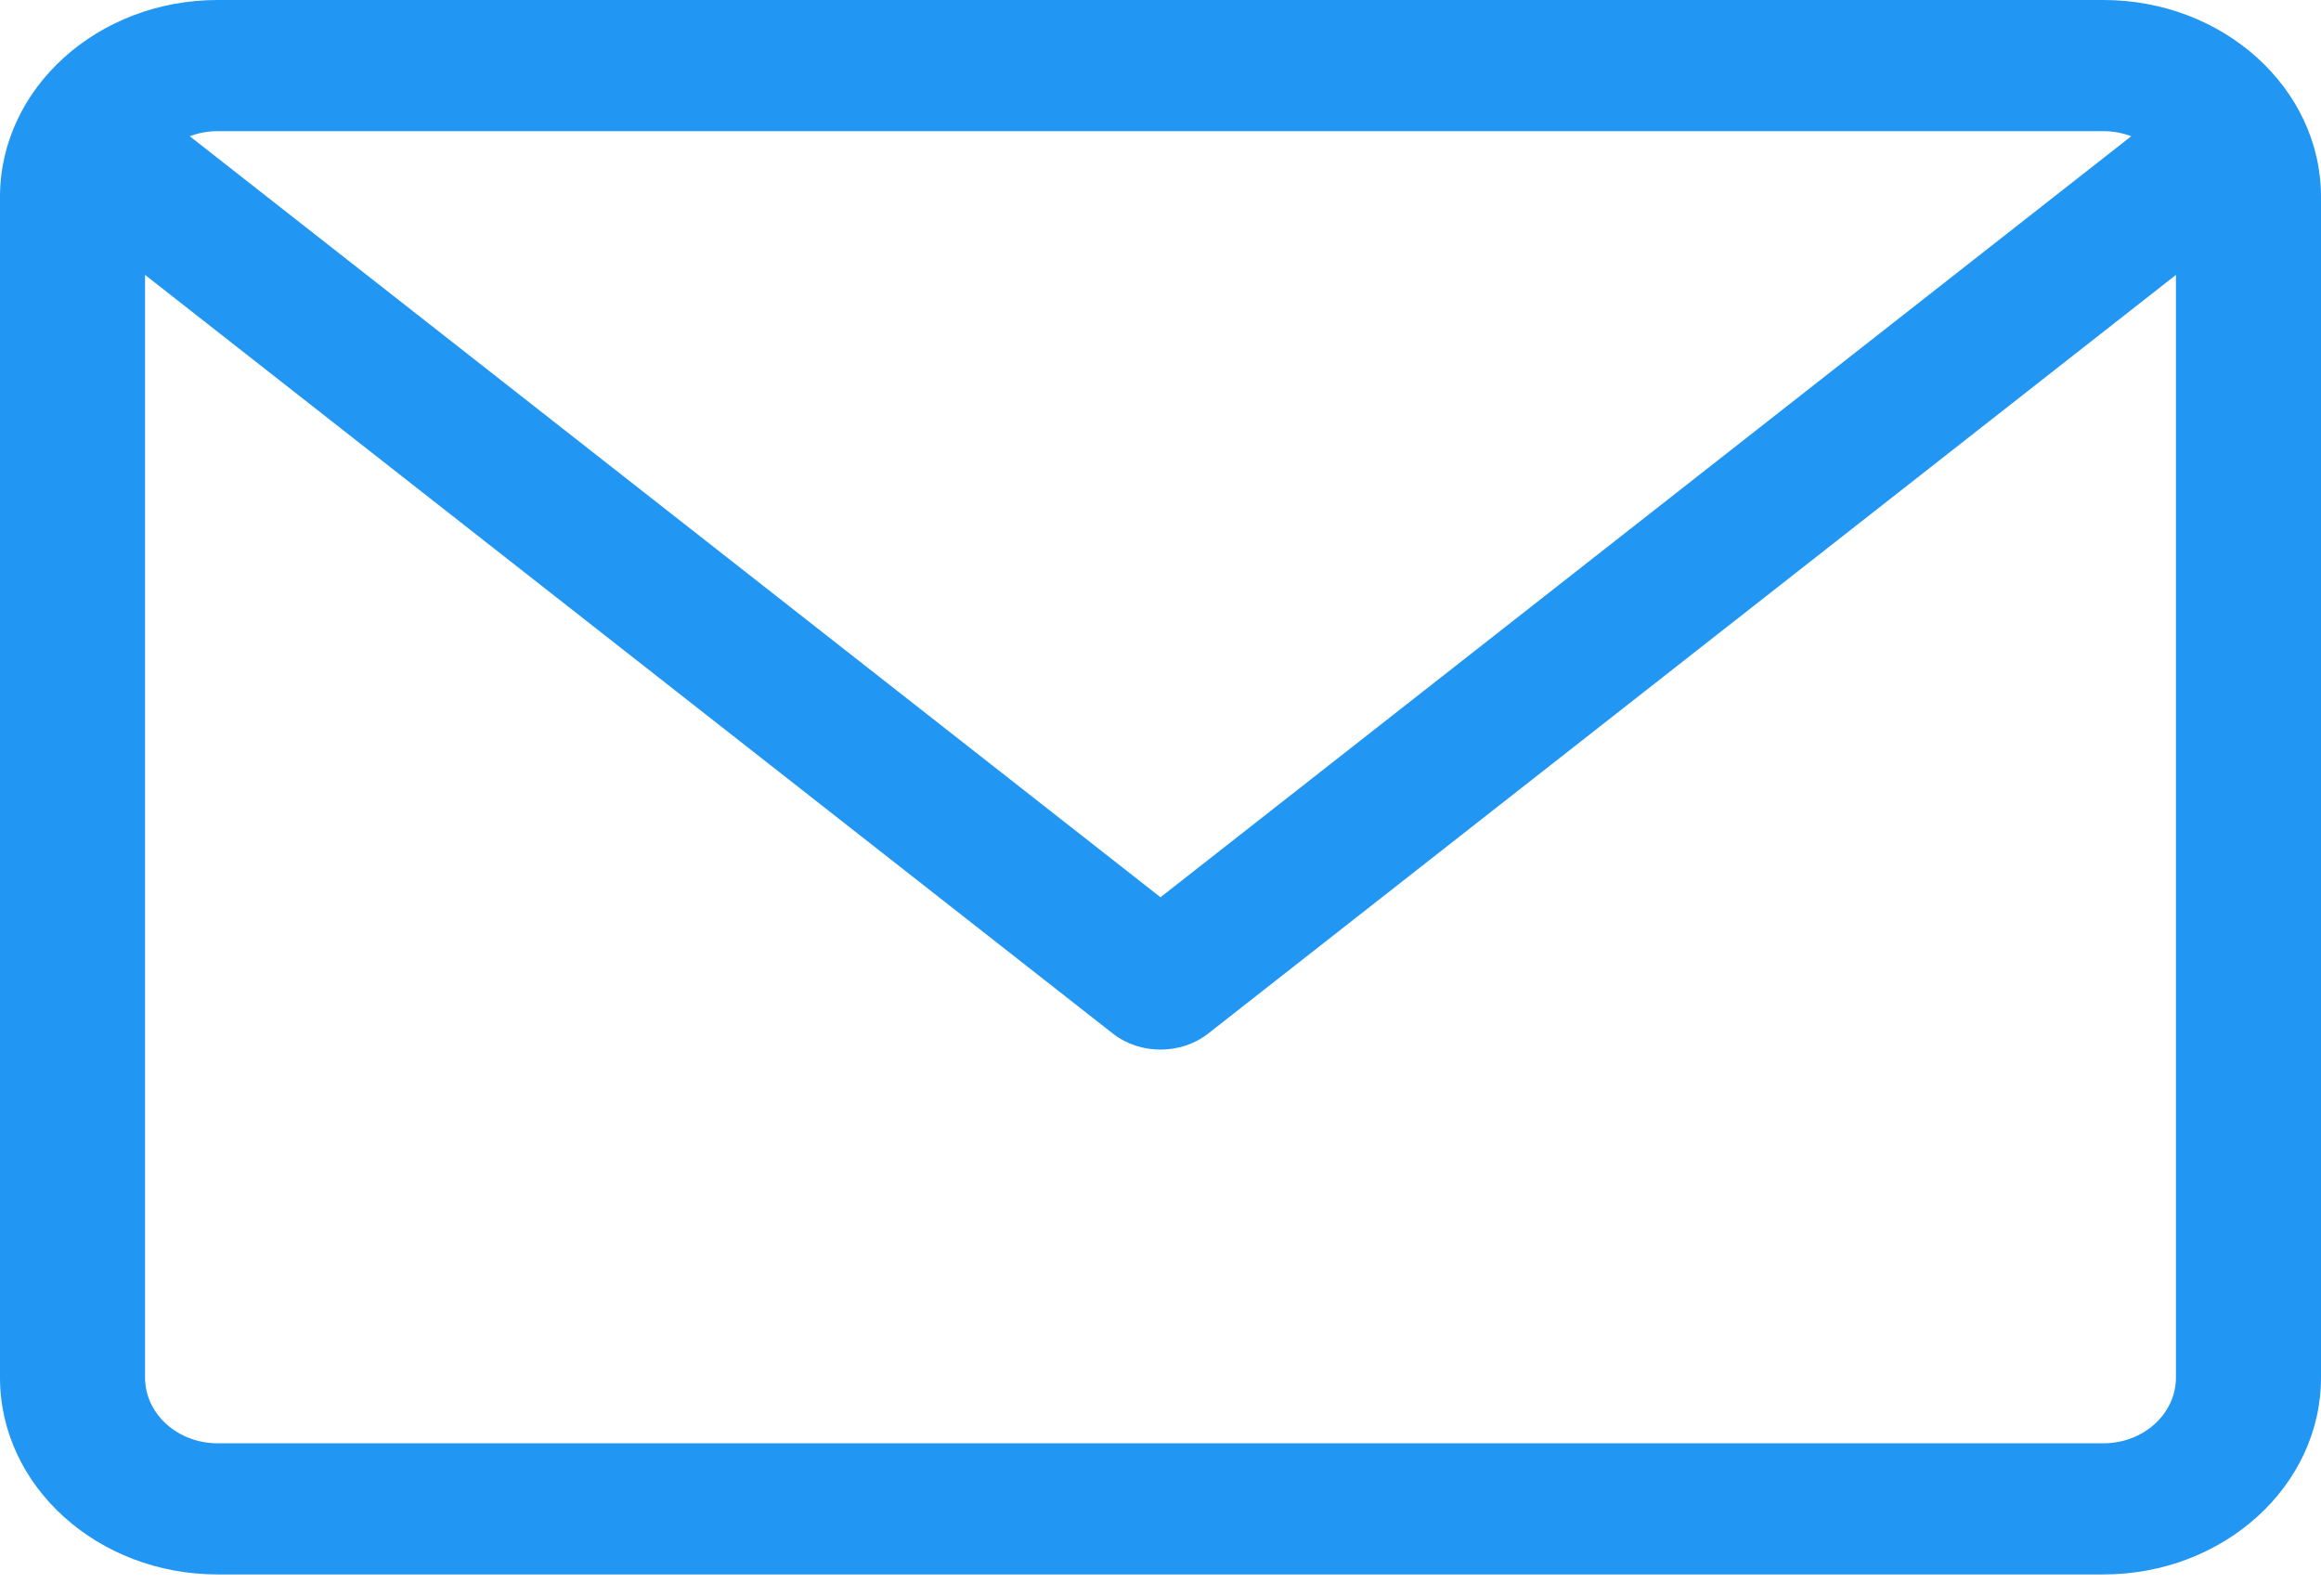
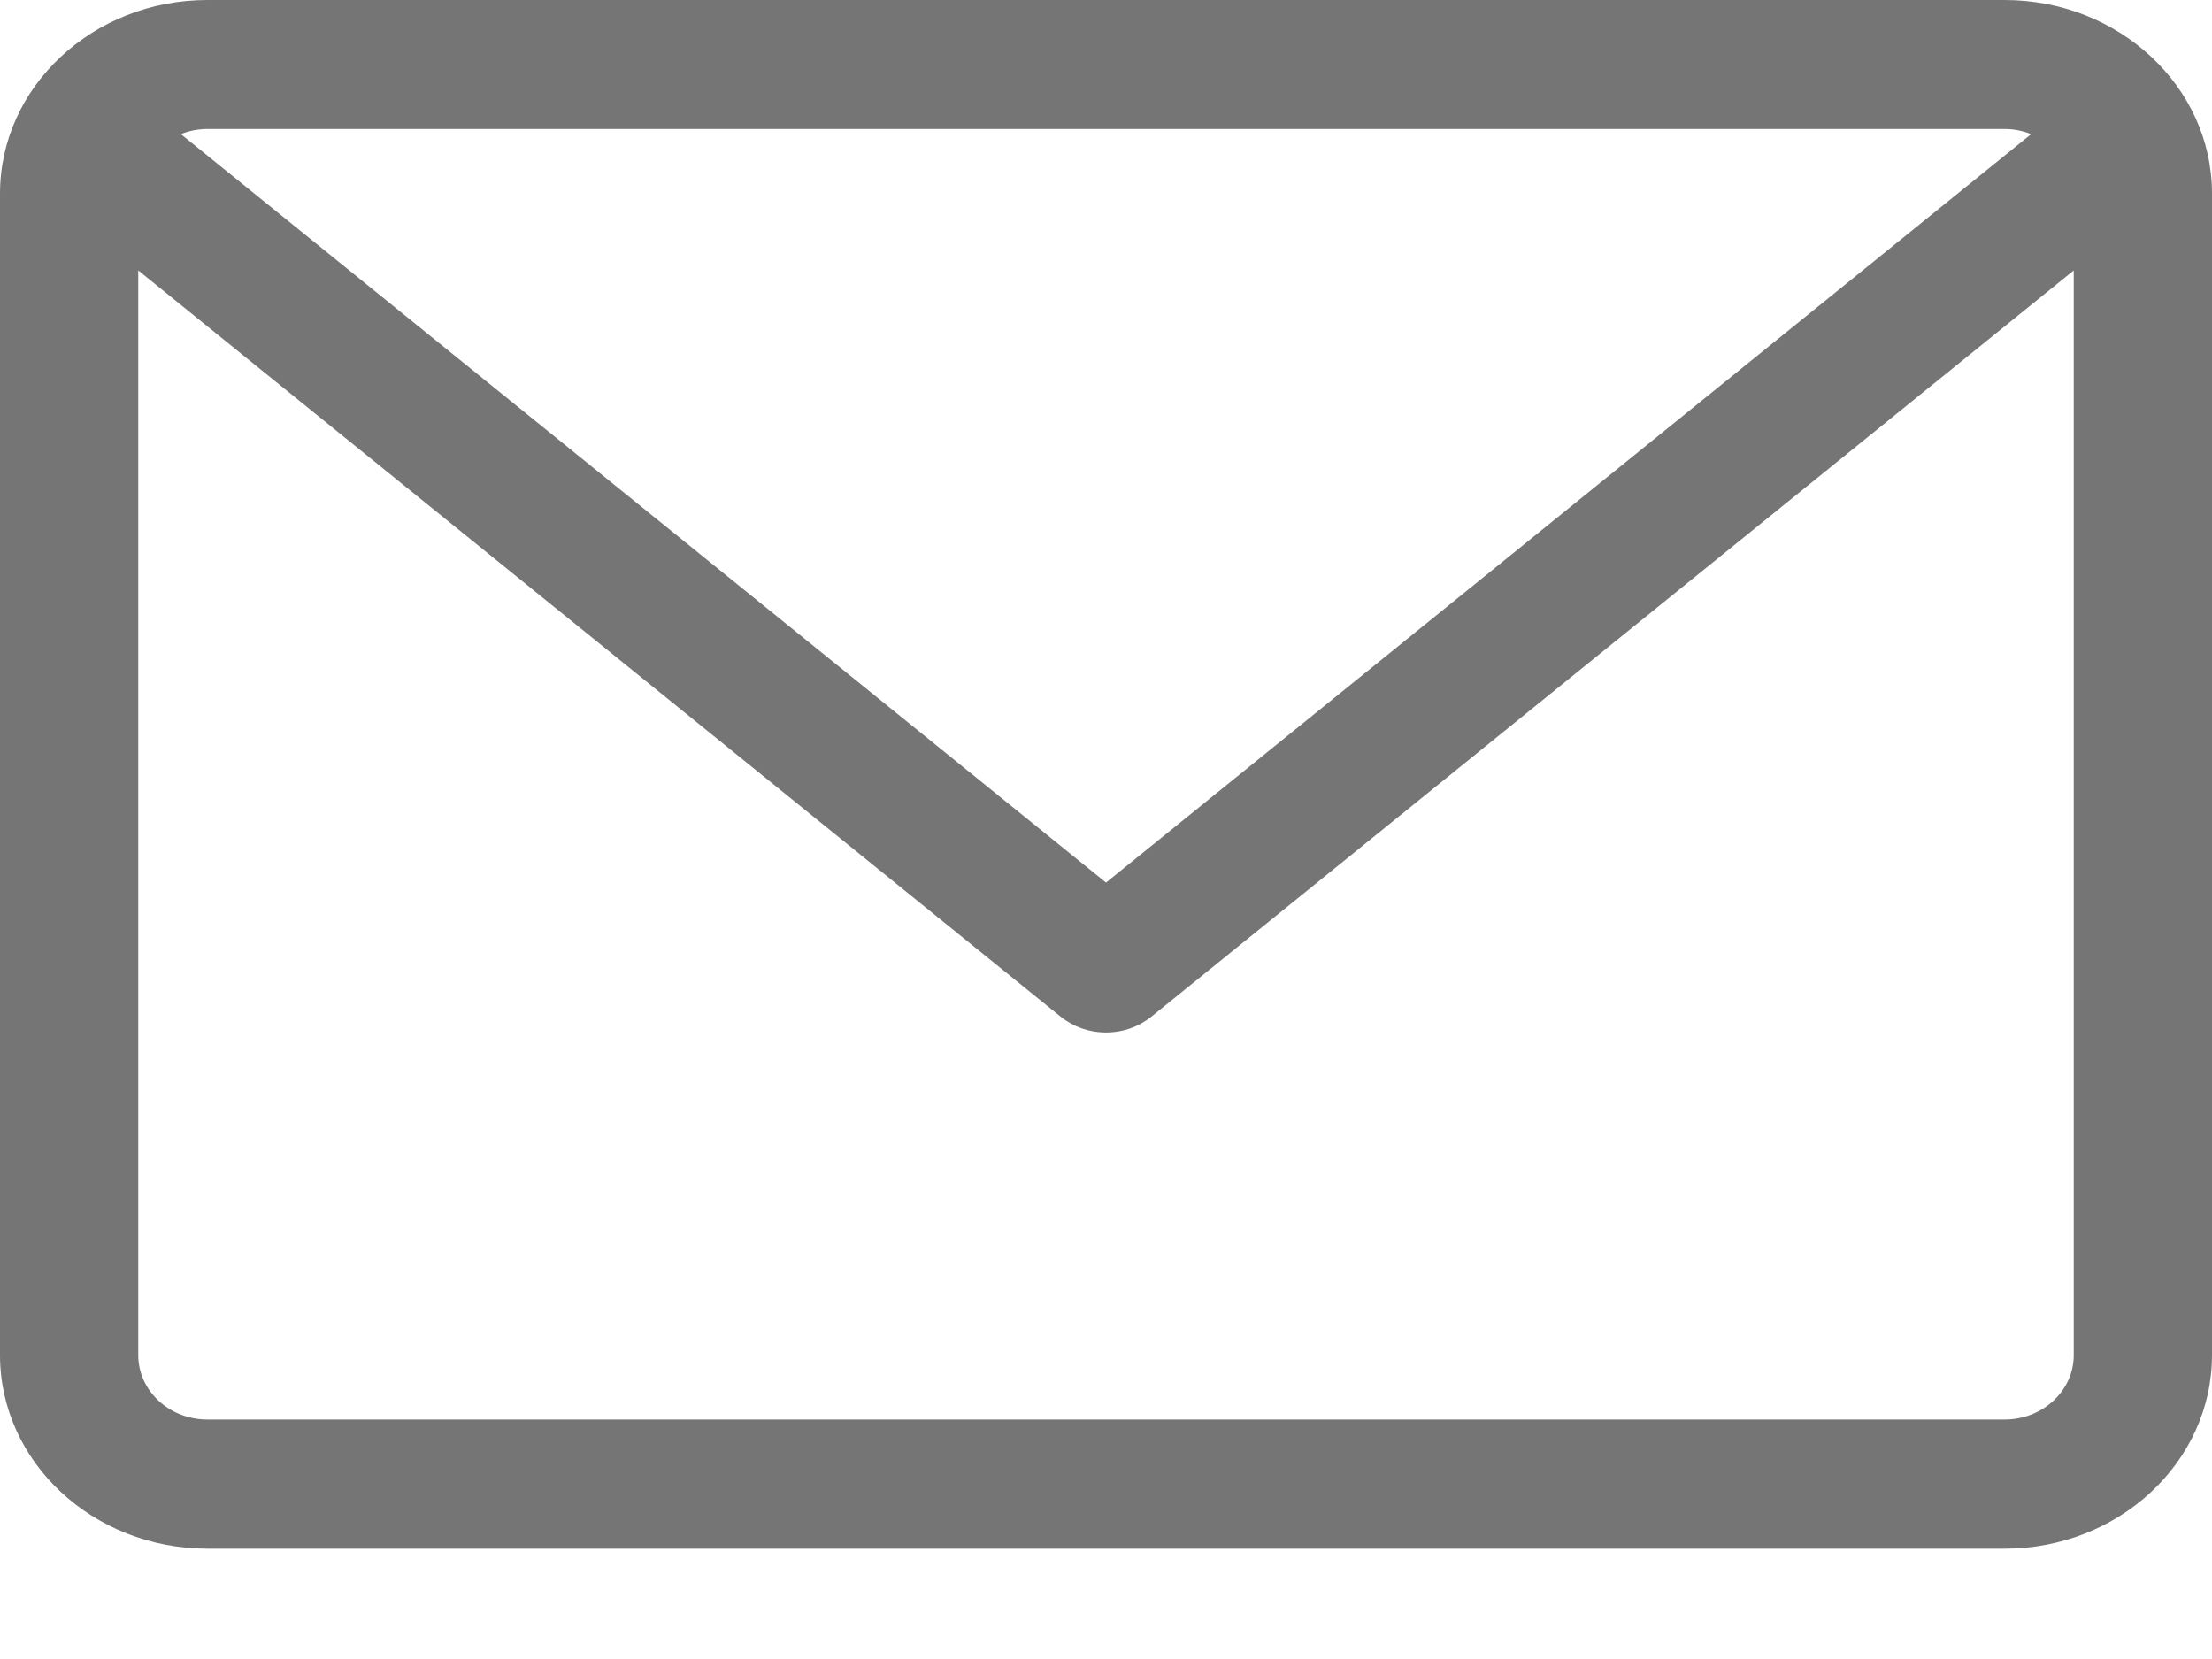
- <svg xmlns="http://www.w3.org/2000/svg" width="16" height="11" viewBox="0 0 16 11" fill="none">
-   <path d="M14.5 0H1.5C0.673 0 0 0.609 0 1.357V9.496C0 10.245 0.673 10.853 1.5 10.853H14.5C15.327 10.853 16 10.245 16 9.496V1.357C16 0.609 15.327 0 14.5 0ZM14.5 0.904C14.568 0.904 14.633 0.917 14.692 0.939L8 6.185L1.308 0.939C1.367 0.917 1.432 0.904 1.5 0.904H14.5ZM14.5 9.949H1.5C1.224 9.949 1 9.746 1 9.496V1.895L7.672 7.125C7.767 7.199 7.883 7.235 8 7.235C8.117 7.235 8.233 7.199 8.328 7.125L15 1.895V9.496C15 9.746 14.776 9.949 14.5 9.949Z" fill="#2196F3" />
+ <svg xmlns="http://www.w3.org/2000/svg" viewBox="0 0 16 12" fill="none">
+   <path d="M14.5 0h-13C.673 0 0 .628 0 1.4v8.402c0 .772.673 1.4 1.5 1.4h13c.827 0 1.5-.628 1.5-1.4V1.4c0-.772-.673-1.4-1.5-1.4zm0 .933c.068 0 .133.014.192.037L8 6.384 1.308.97A.529.529 0 011.5.933h13zm0 9.335h-13c-.276 0-.5-.209-.5-.466V1.956l6.672 5.398A.52.52 0 008 7.468a.52.52 0 00.328-.114L15 1.956v7.846c0 .257-.224.466-.5.466z" fill="#757575" />
</svg>
